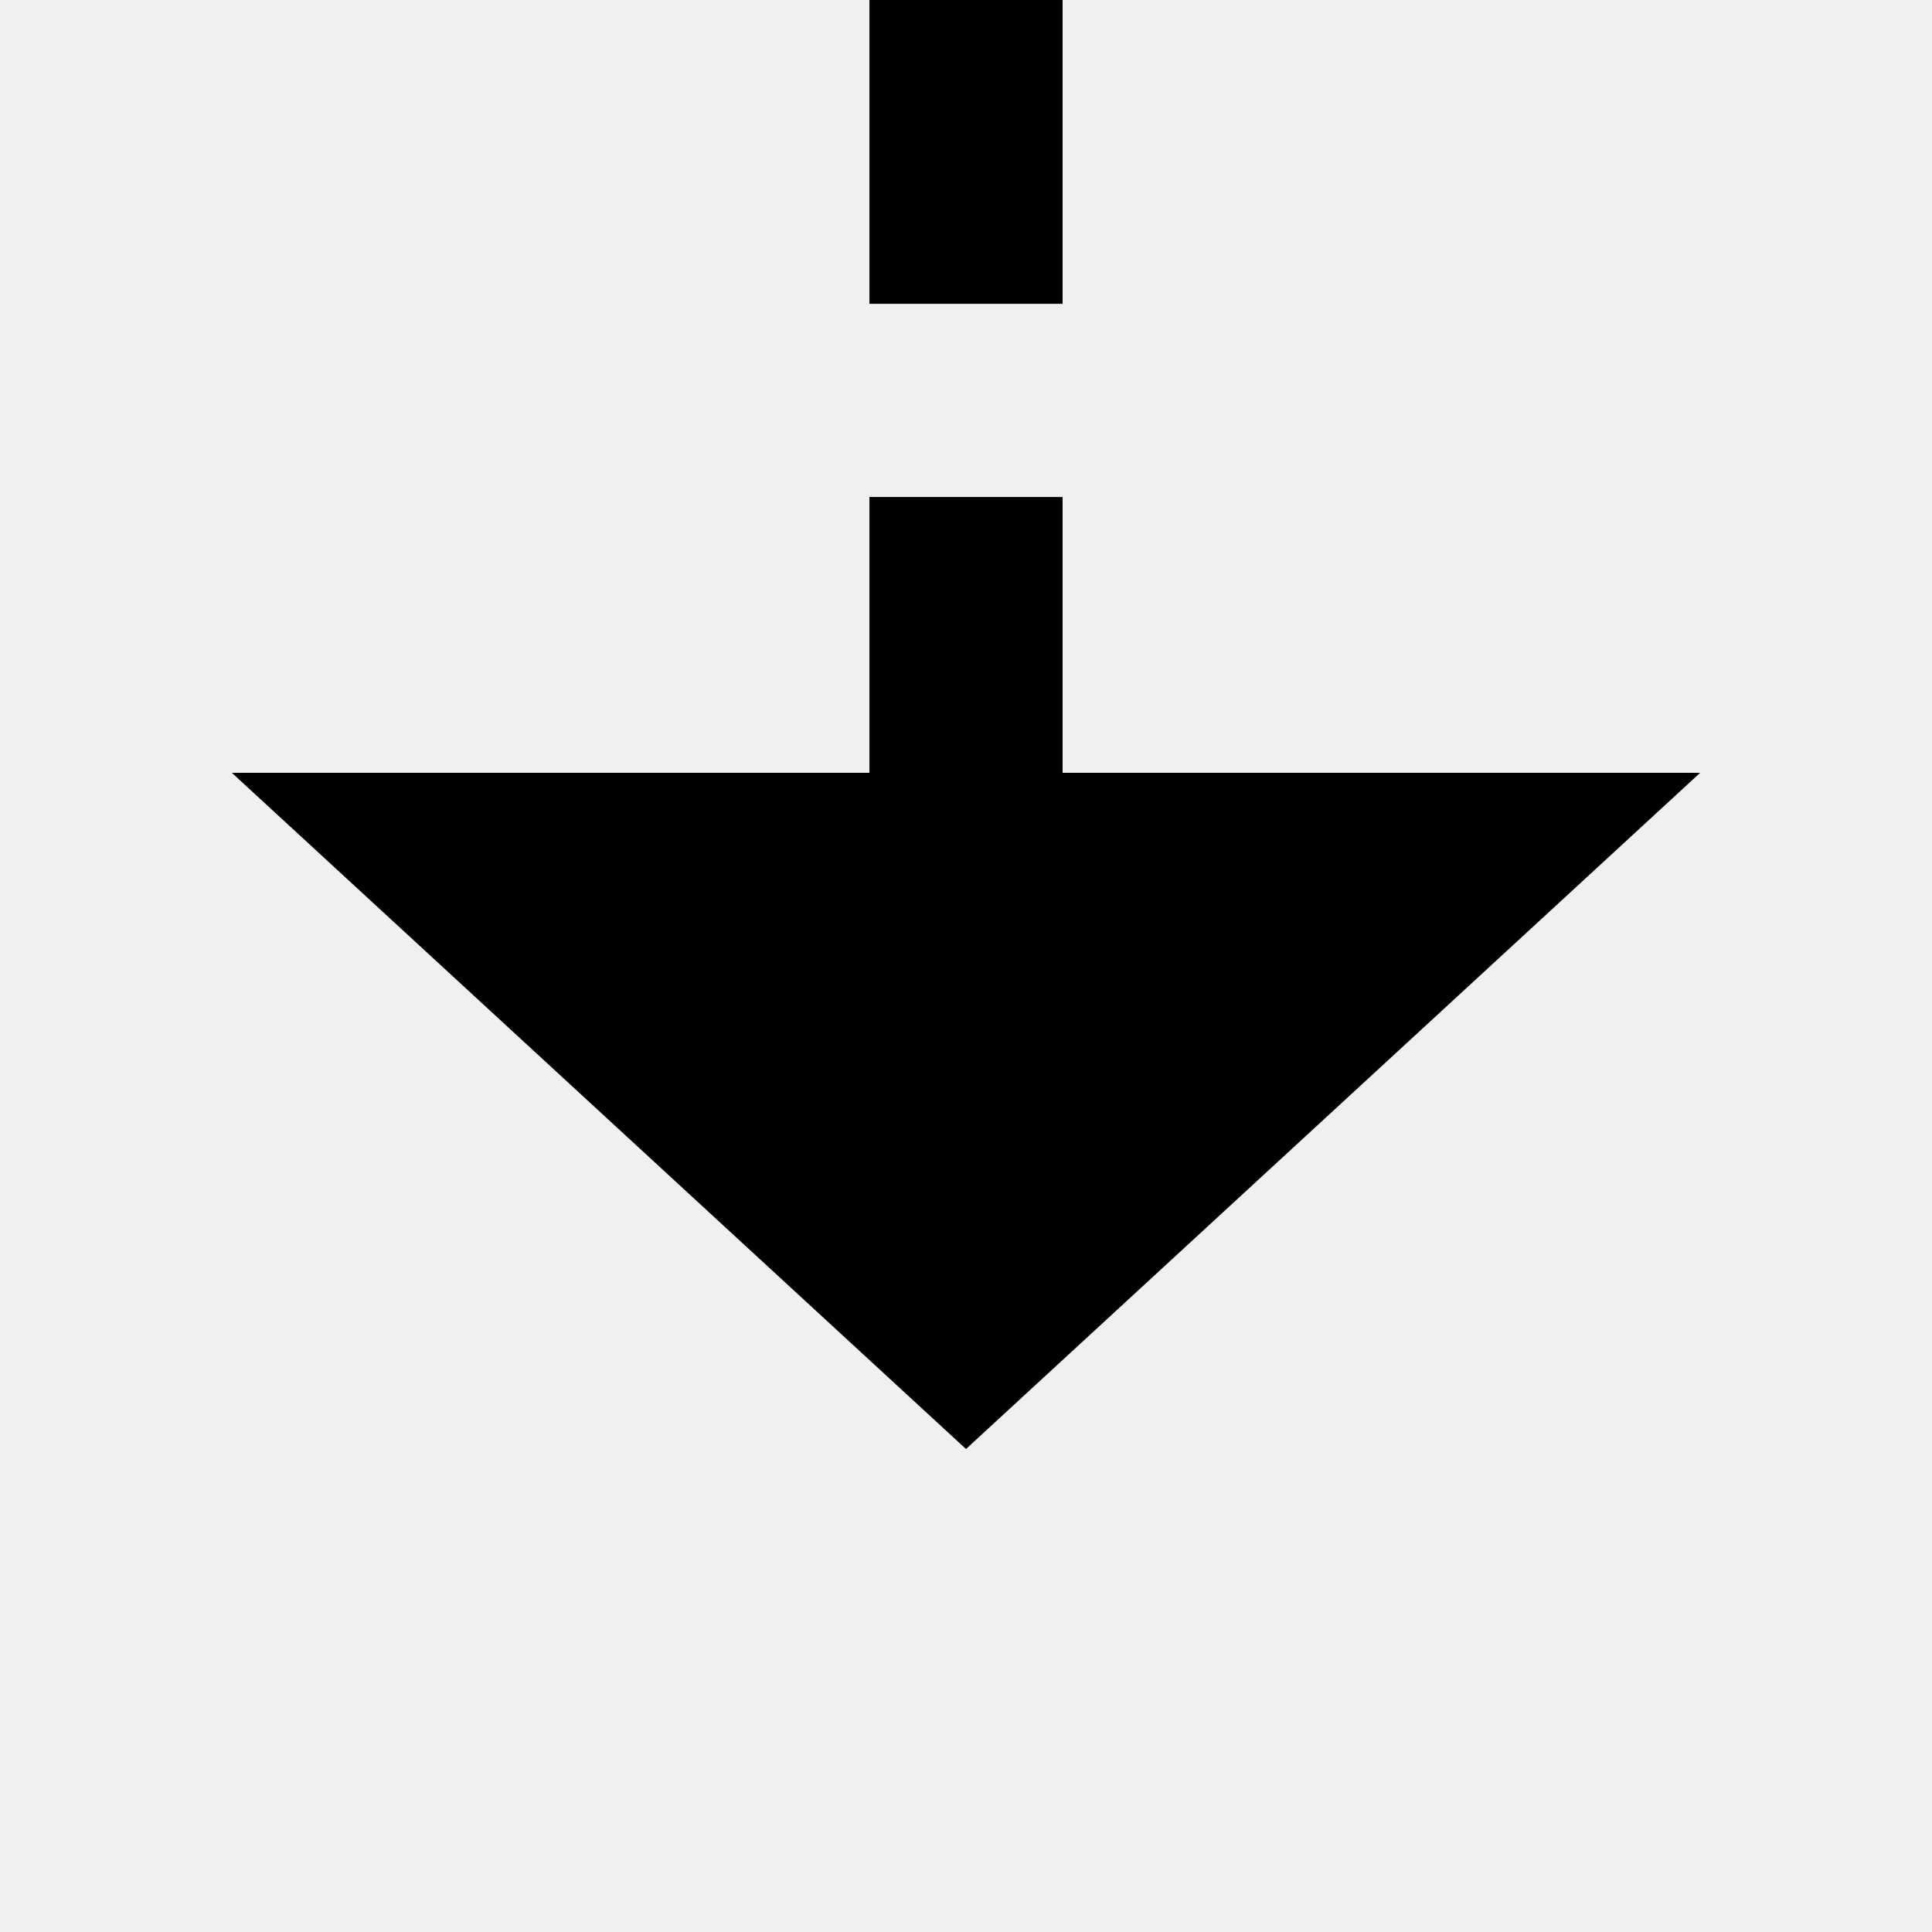
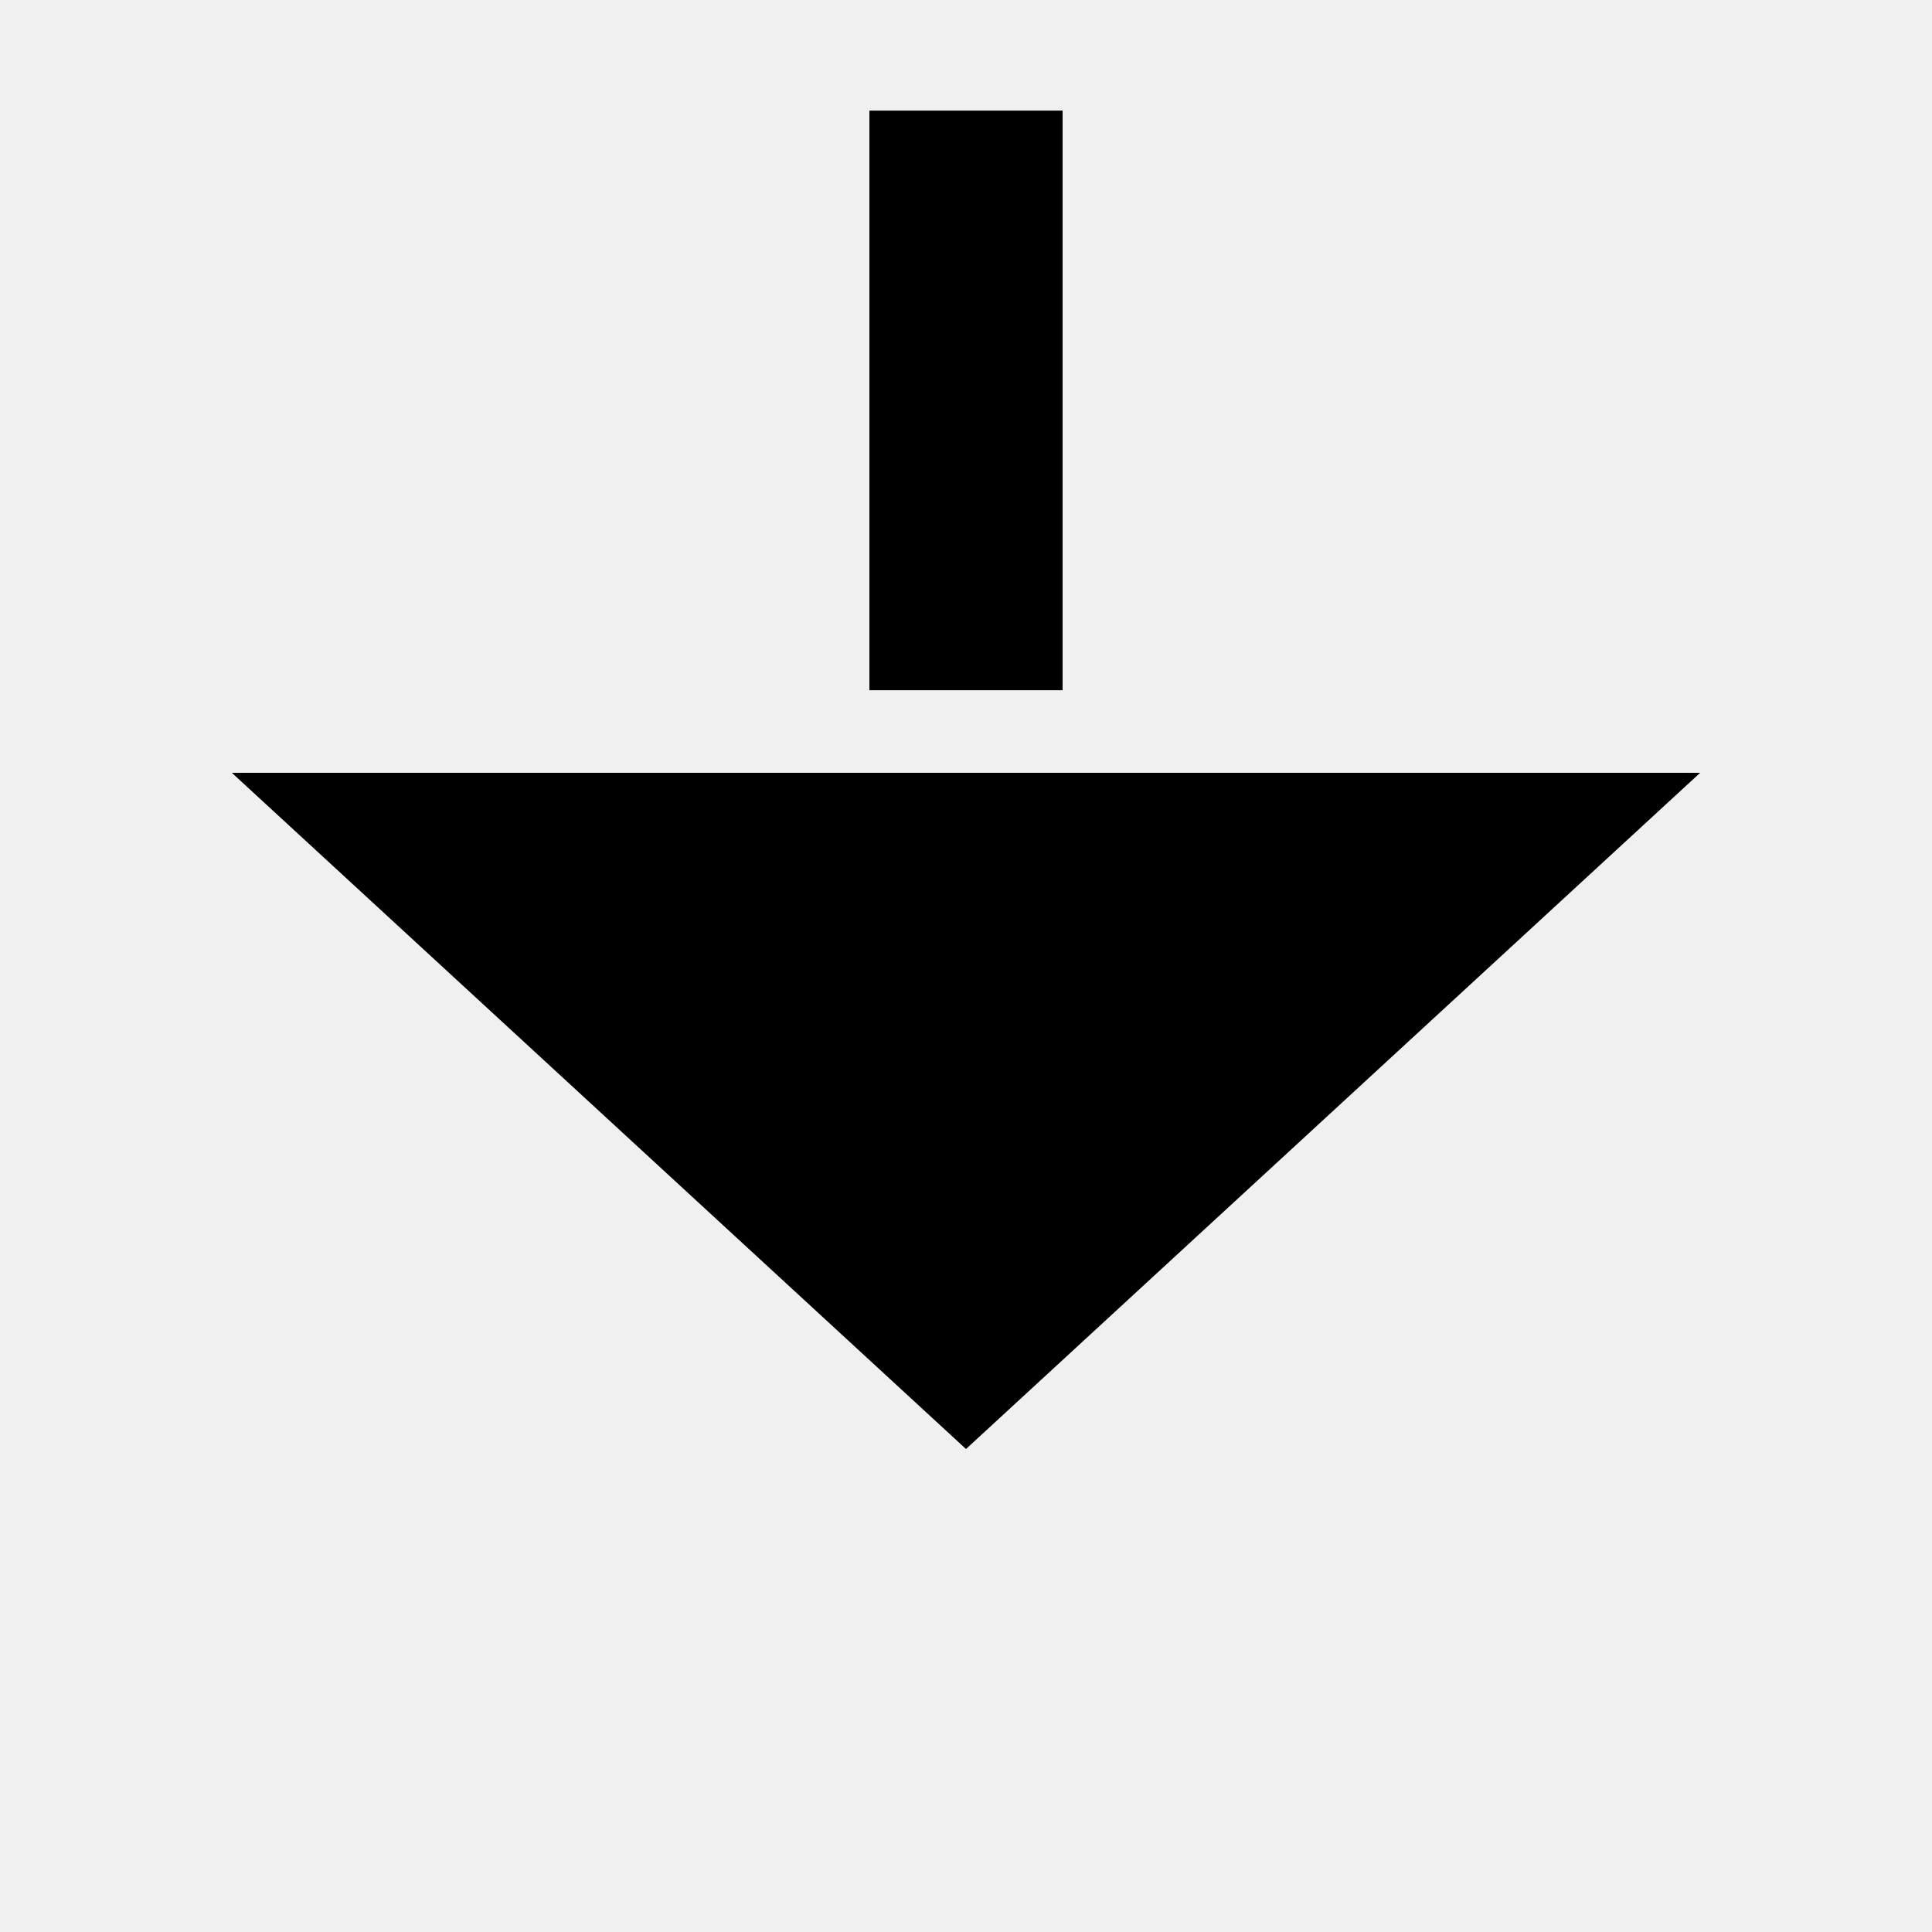
- <svg xmlns="http://www.w3.org/2000/svg" version="1.1" width="20px" height="20px" preserveAspectRatio="xMinYMid meet" viewBox="315 356 20 18">
+ <svg xmlns="http://www.w3.org/2000/svg" version="1.1" width="20px" height="20px" preserveAspectRatio="xMinYMid meet" viewBox="779 422 20 18">
  <defs>
-     <mask fill="white" id="Clip75">
-       <path d="M 338.5 306  L 397.5 306  L 397.5 331  L 338.5 331  Z M 315 306  L 462 306  L 462 380  L 315 380  Z " fill-rule="evenodd" />
+     <mask fill="white" id="Clip121">
+       <path d="M 704.5 306  L 763.5 306  L 763.5 331  L 704.5 331  Z M 562 306  L 799 306  L 799 446  L 562 446  Z " fill-rule="evenodd" />
    </mask>
  </defs>
-   <path d="M 462 319  L 330 319  A 5 5 0 0 0 325 324 L 325 364  " stroke-width="2" stroke-dasharray="6,2" stroke="rgba(0, 0, 0, 1)" fill="none" class="stroke" mask="url(#Clip75)" />
-   <path d="M 317.4 363  L 325 370  L 332.6 363  L 317.4 363  Z " fill-rule="nonzero" fill="rgba(0, 0, 0, 1)" stroke="none" class="fill" mask="url(#Clip75)" />
+   <path d="M 562 319  L 784 319  A 5 5 0 0 1 789 324 L 789 430  " stroke-width="2" stroke-dasharray="6,2" stroke="rgba(0, 0, 0, 1)" fill="none" class="stroke" mask="url(#Clip121)" />
+   <path d="M 781.4 429  L 789 436  L 796.6 429  L 781.4 429  Z " fill-rule="nonzero" fill="rgba(0, 0, 0, 1)" stroke="none" class="fill" mask="url(#Clip121)" />
</svg>
